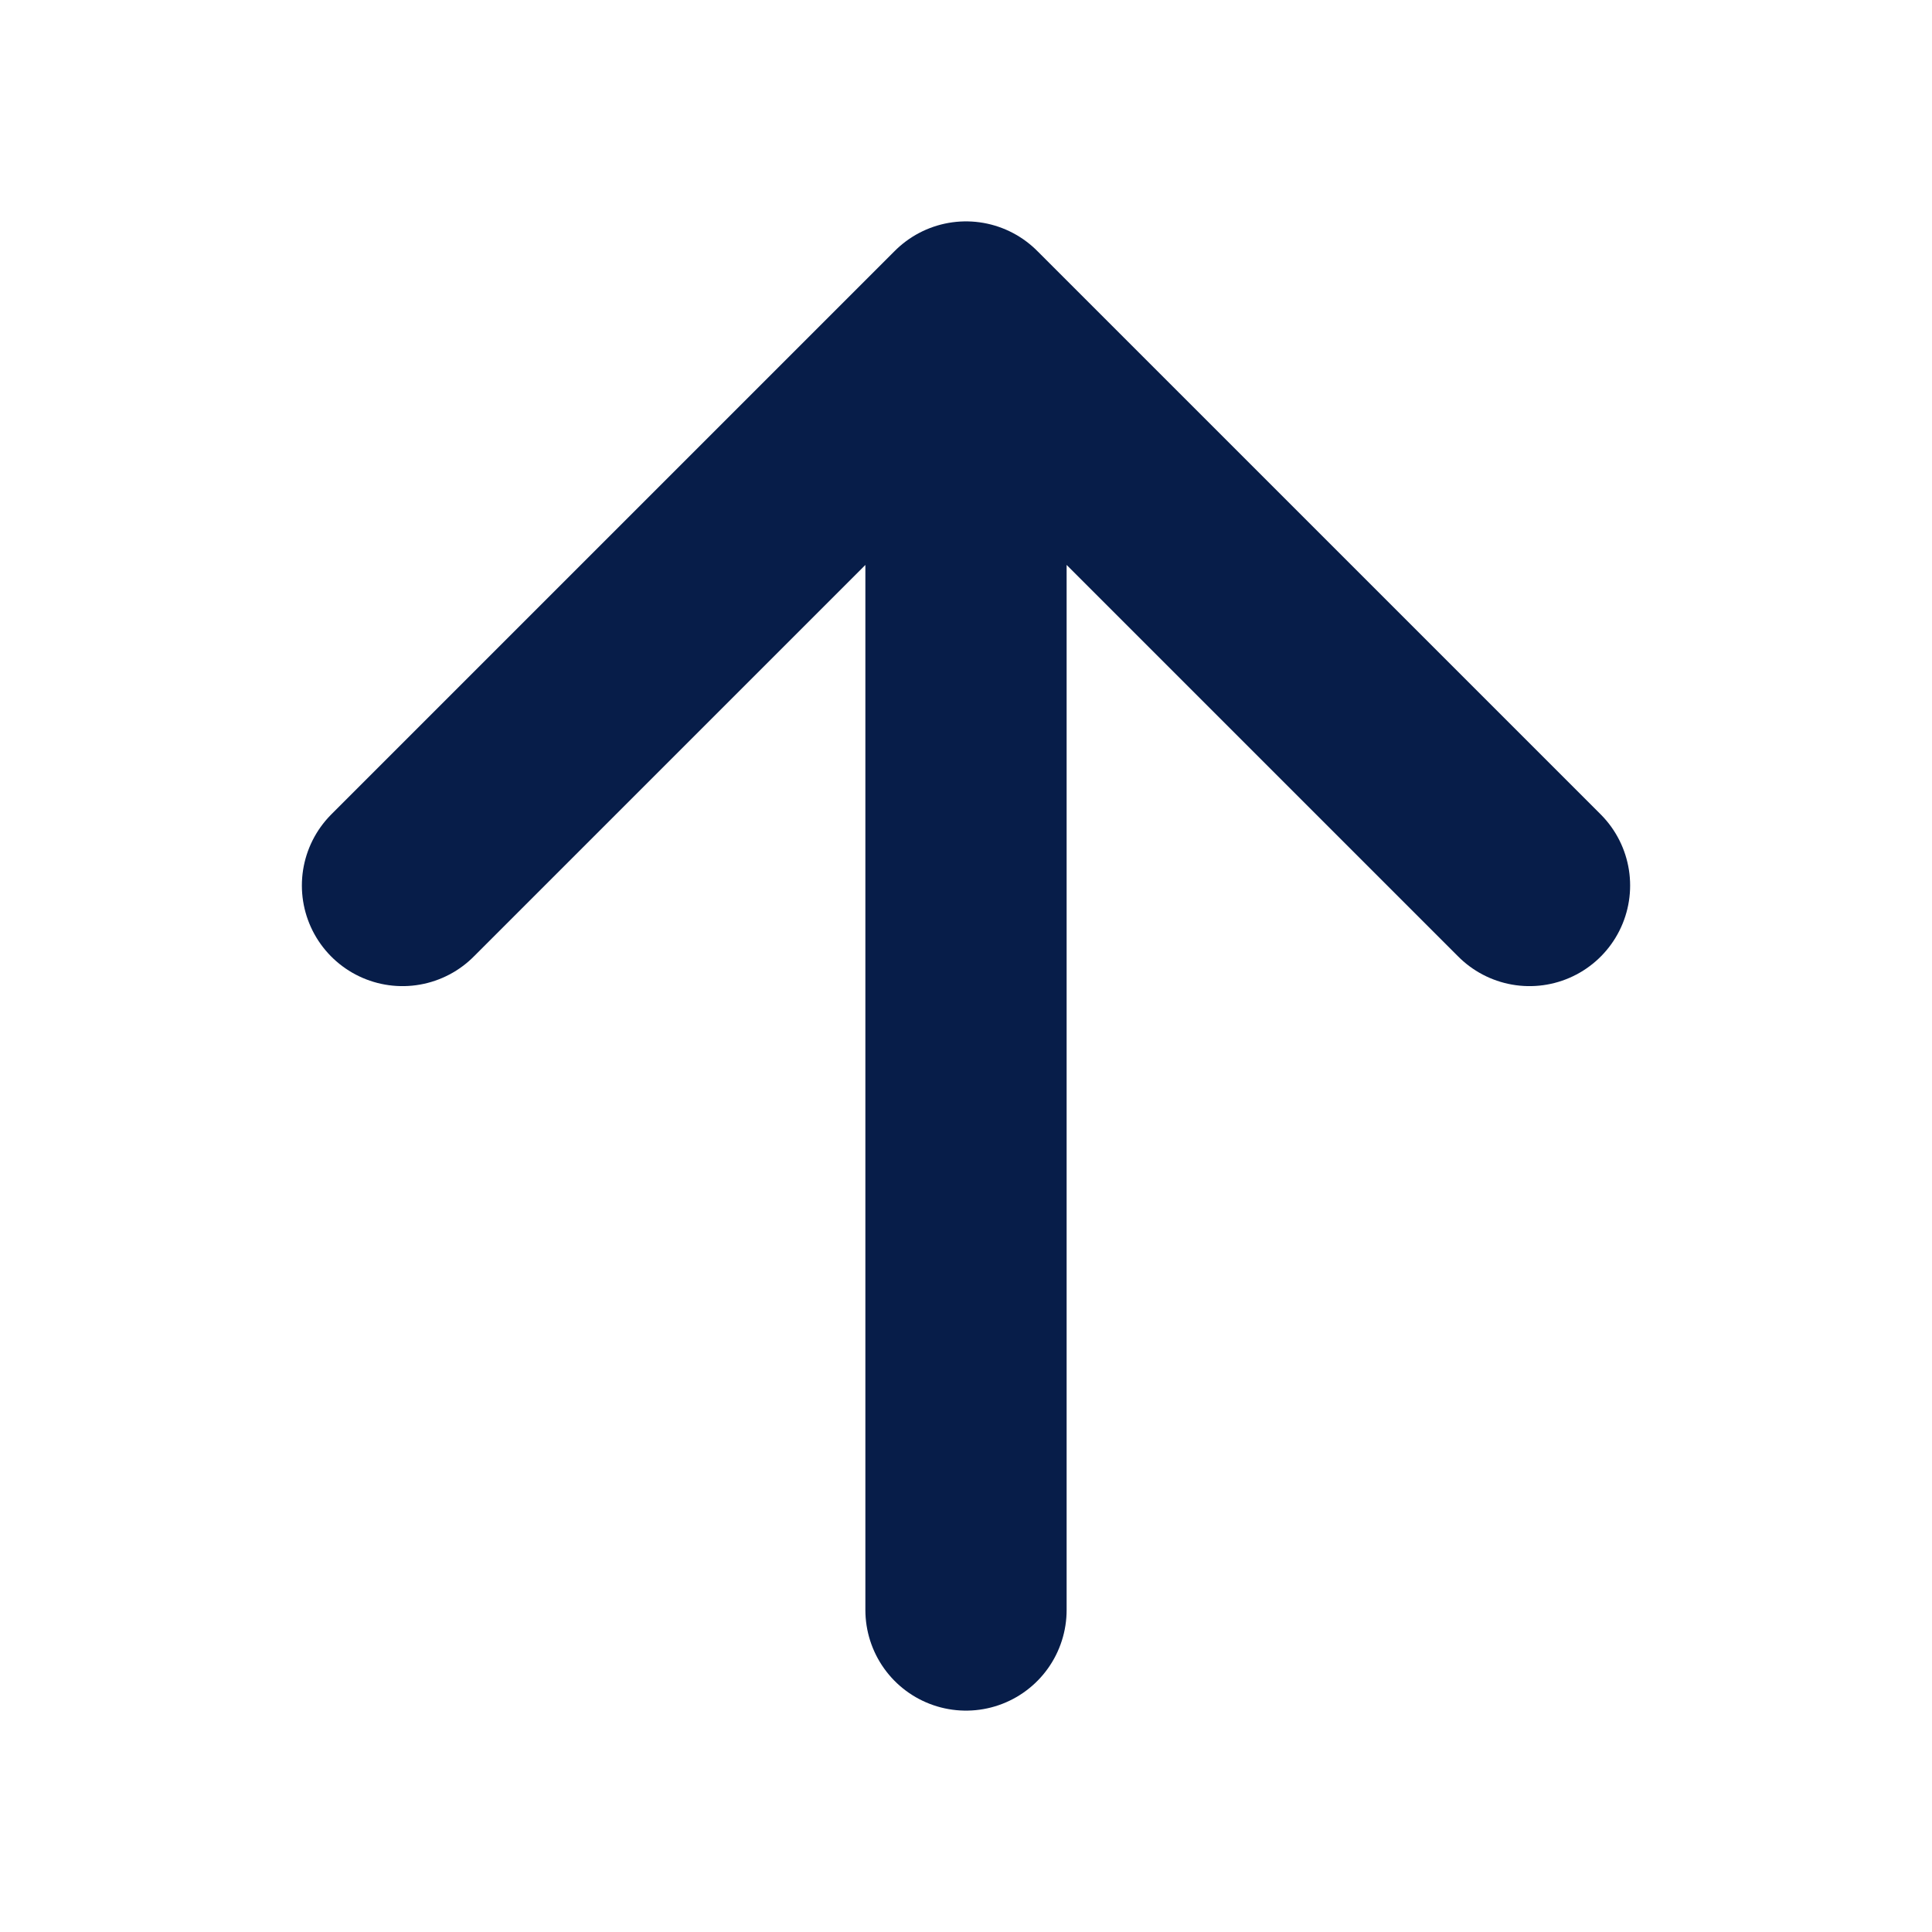
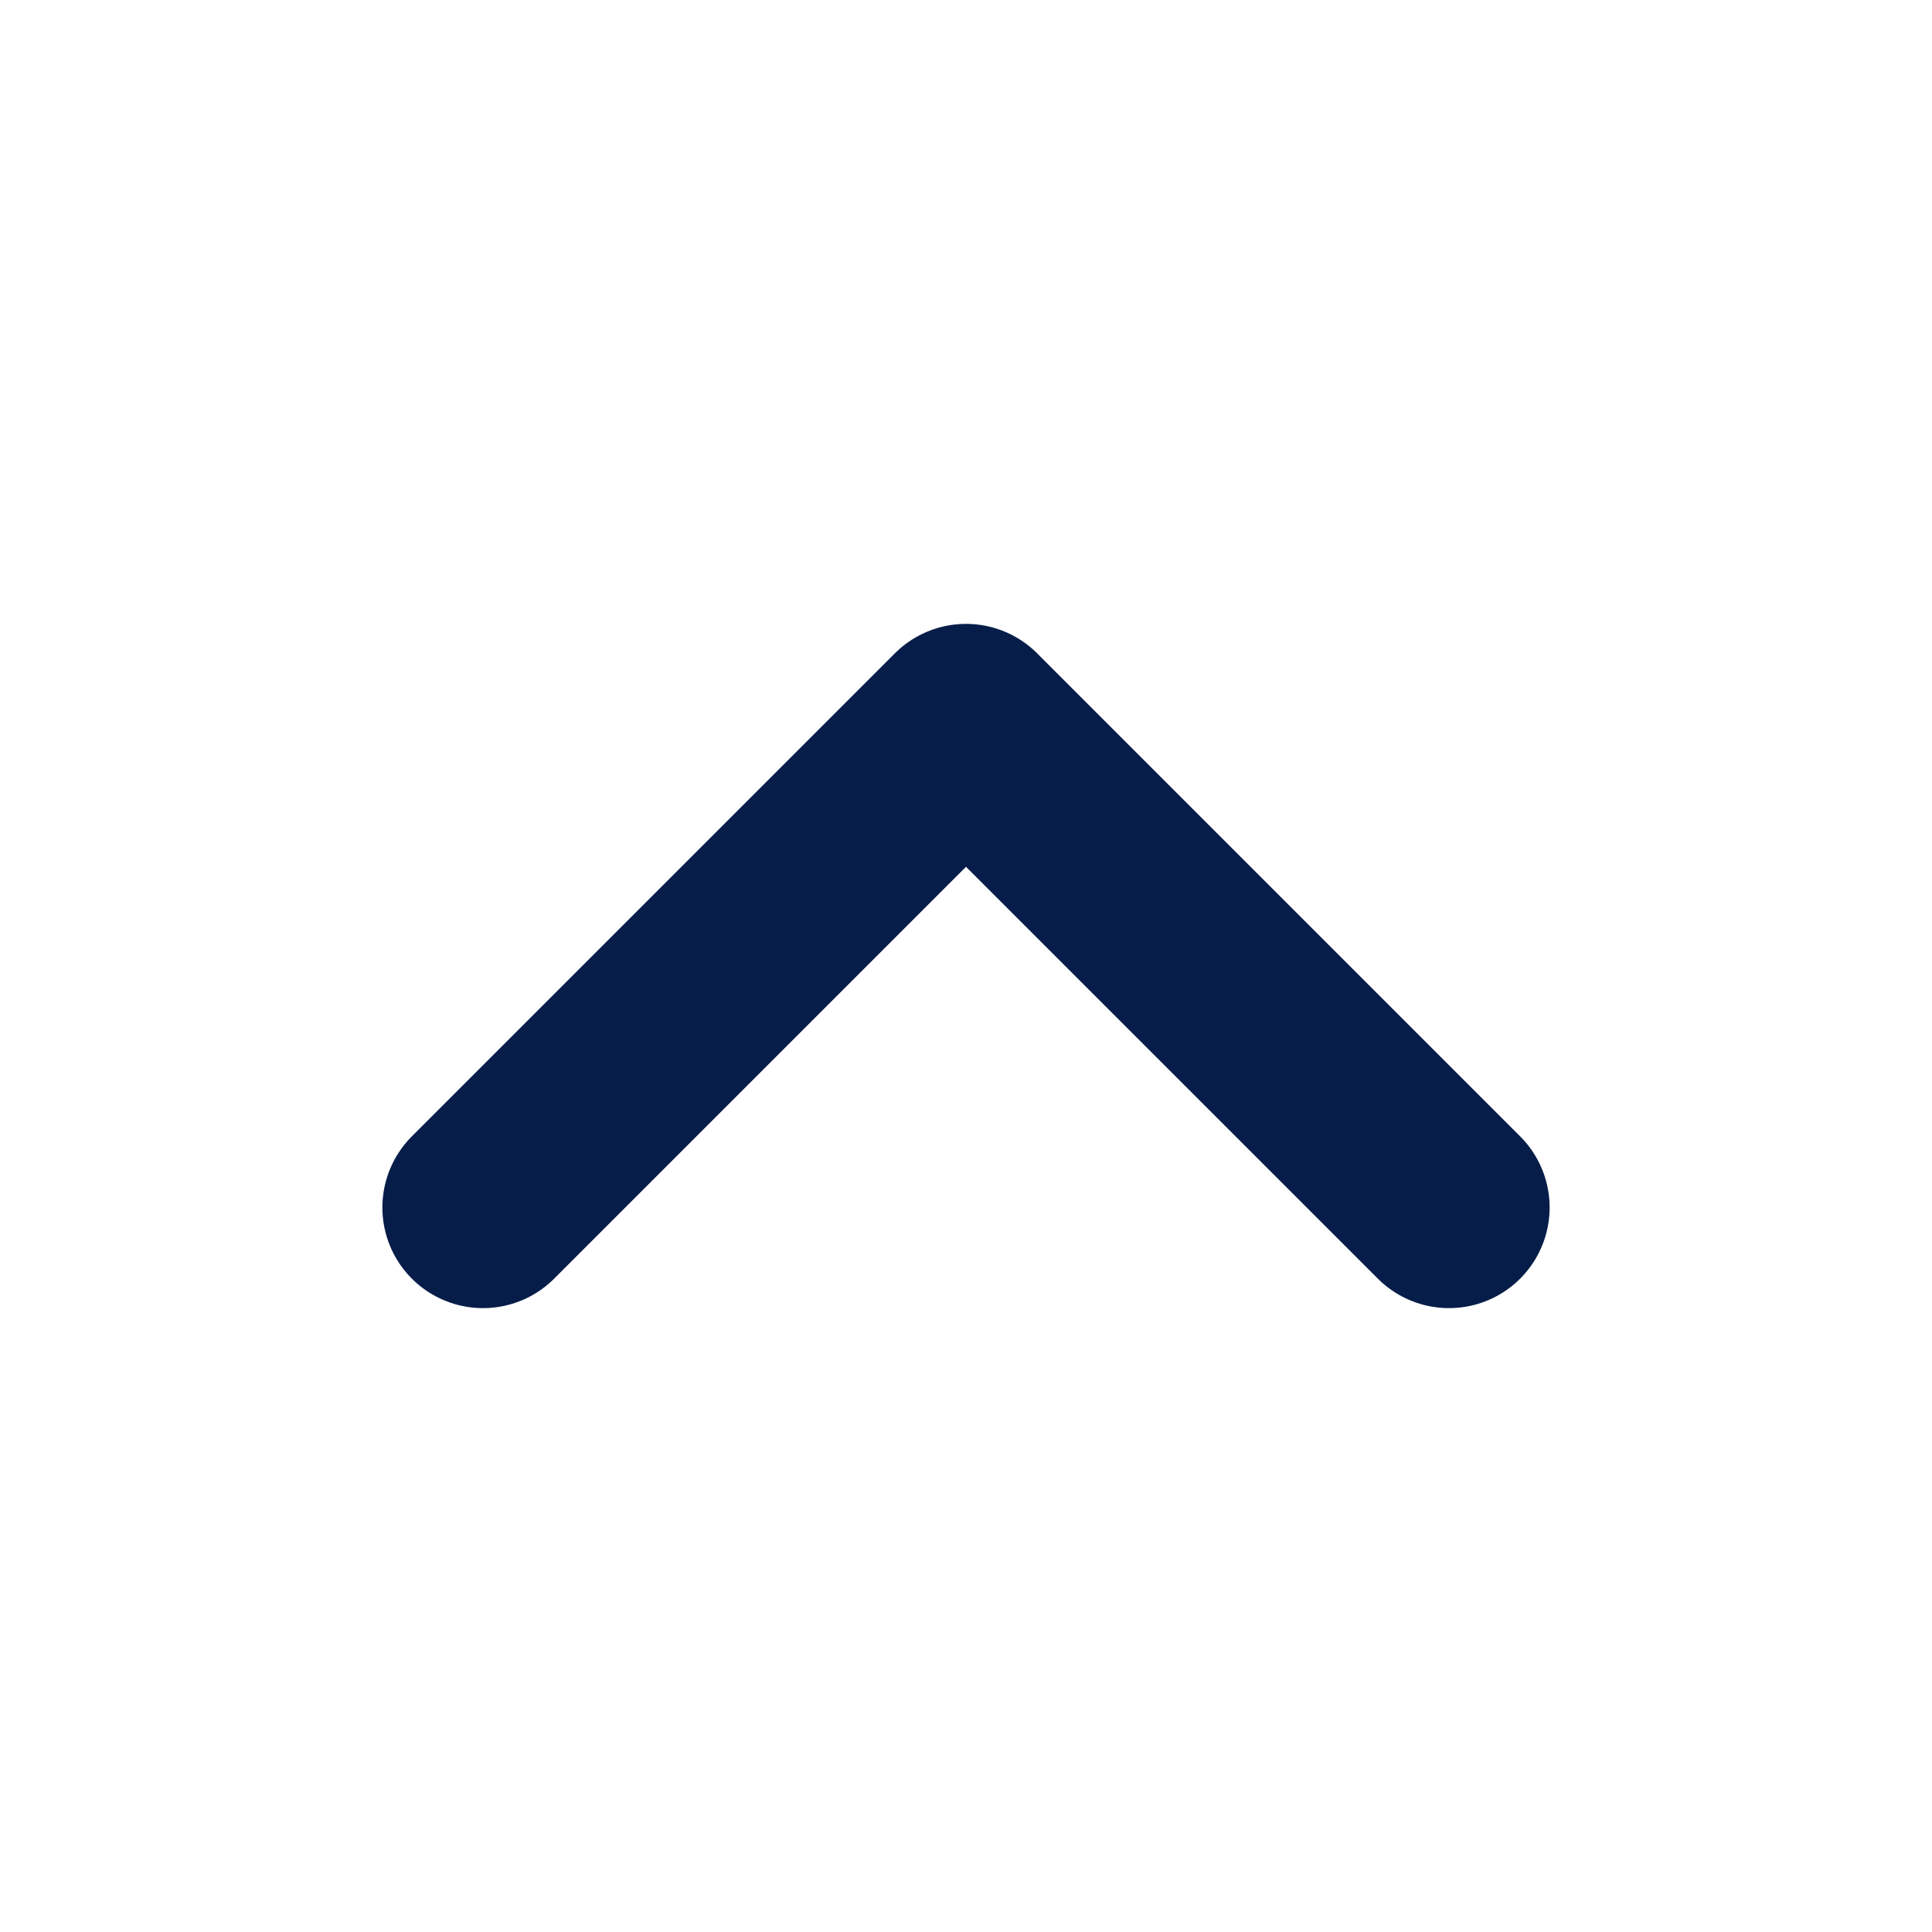
<svg xmlns="http://www.w3.org/2000/svg" width="24" height="24" viewBox="0 0 24 24" fill="none" stroke="#071D49" stroke-width="2.5" stroke-linecap="round" stroke-linejoin="round">
-   <path d="M12 20V4M12 4L5 11M12 4l7 7" />
+   <path d="M18 15L12 9L6 15" />
</svg>
